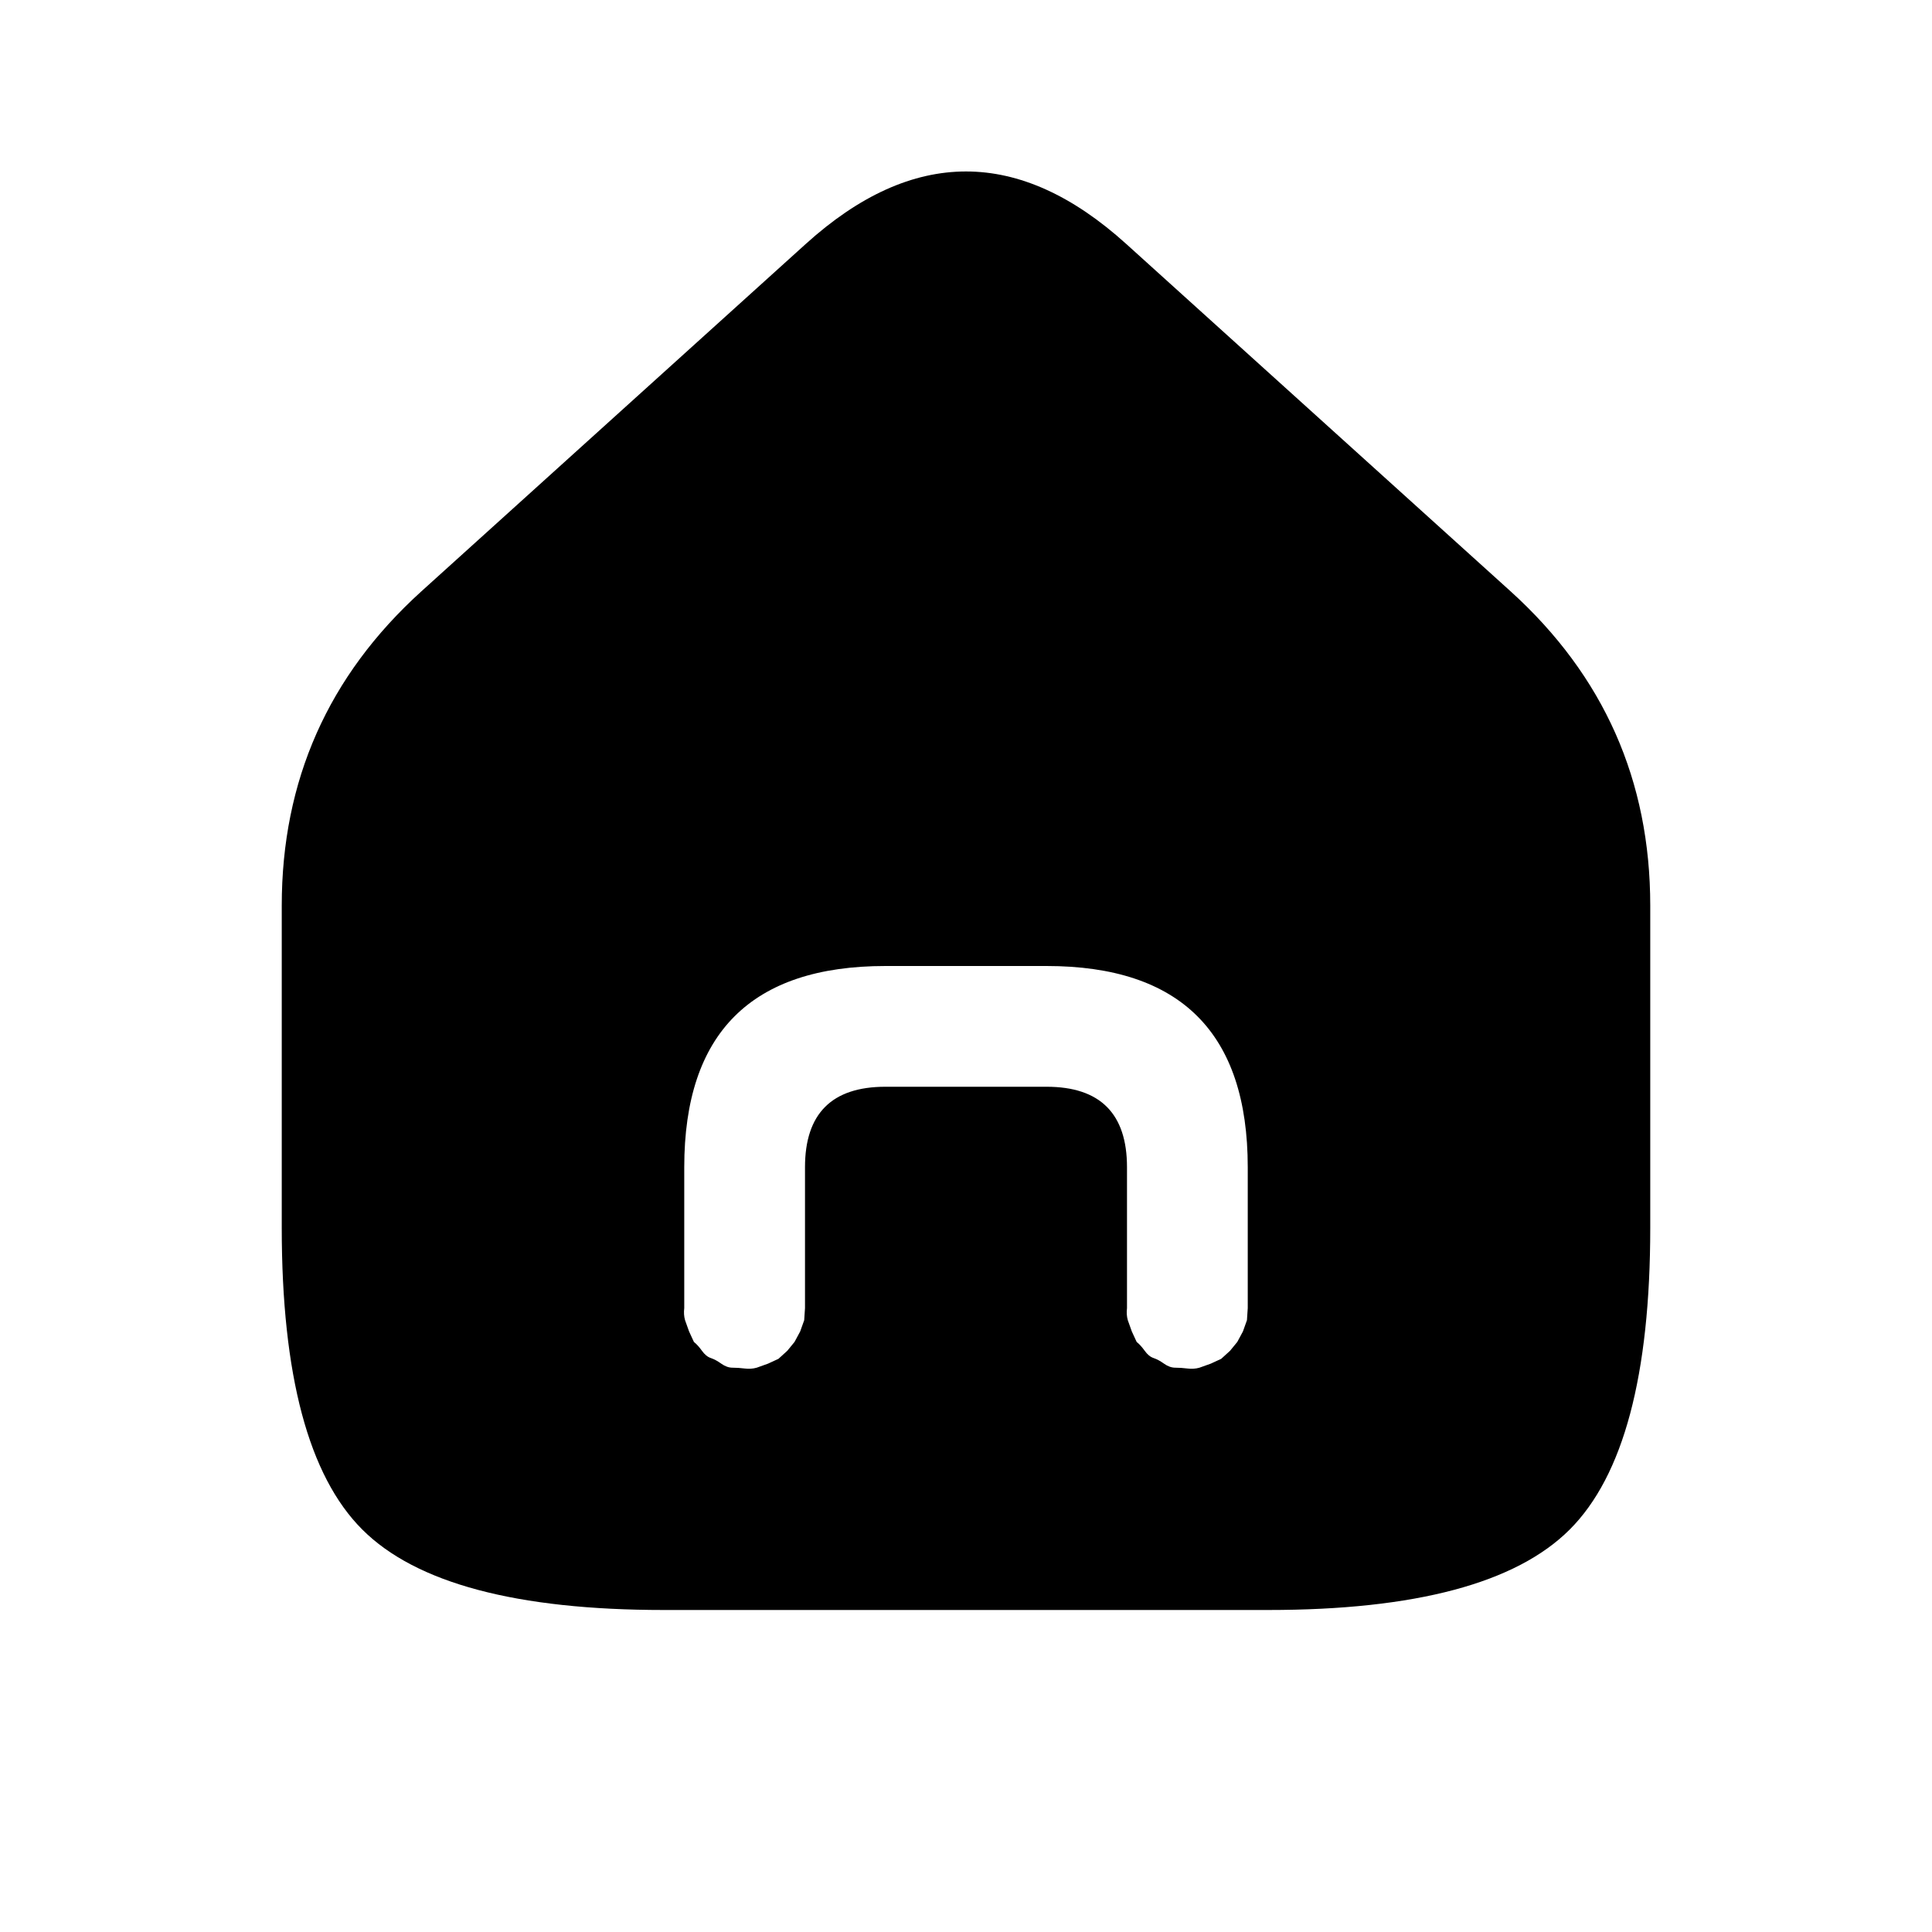
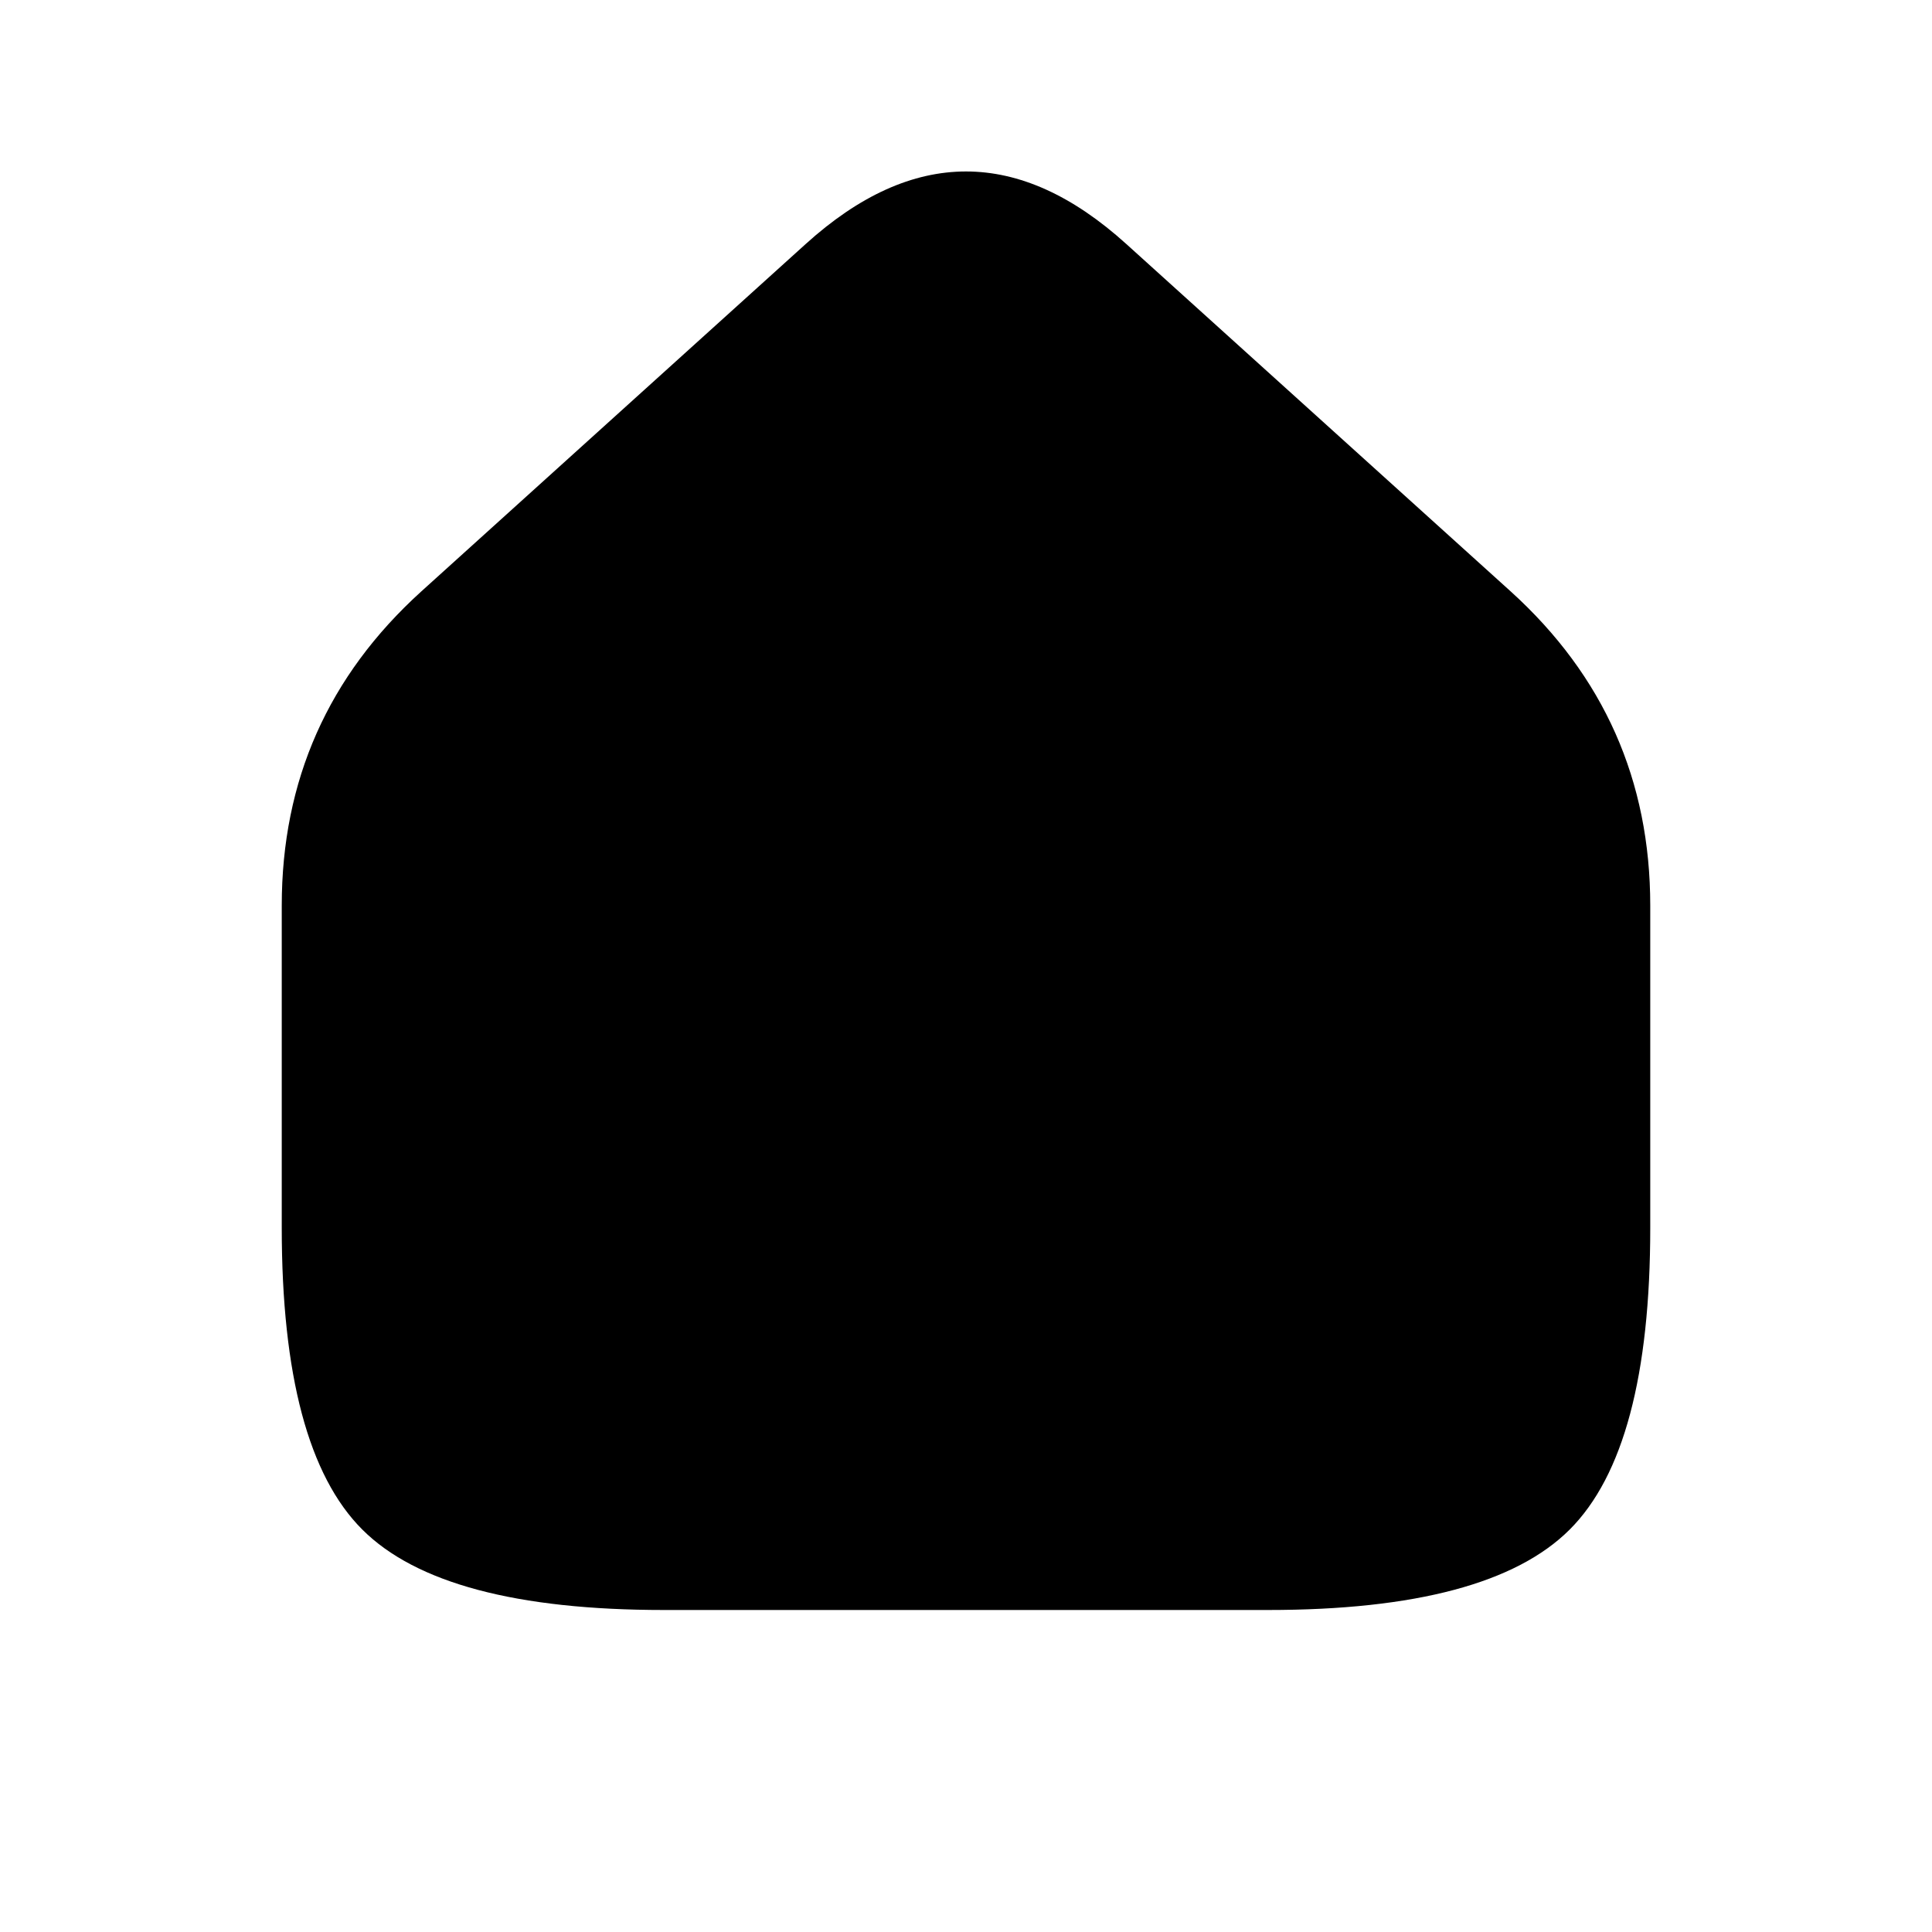
<svg xmlns="http://www.w3.org/2000/svg" width="24" height="24" viewBox="0 0 24 24" fill="currentColor">
-   <path fill-rule="evenodd" d="M3.5 15.25v-4q0-2.33 1.73-3.9l4.78-4.32q1.99-1.8 3.98 0l4.78 4.32q1.73 1.57 1.73 3.9v4q0 2.75-1 3.75t-3.75 1h-7.5Q5.5 20 4.5 19t-1-3.75m5 1V14.5Q8.5 12 11 12h2q2.5 0 2.5 2.5v1.75l-.01.15-.05.14-.07.13-.09.11-.11.1-.13.06-.14.05q-.07.02-.15.01t-.15-.01-.14-.05-.13-.07-.11-.09-.1-.11l-.06-.13-.05-.14q-.02-.07-.01-.15V14.5q0-1-1-1h-2q-1 0-1 1v1.75l-.01.15-.05.14-.07.13-.09.11-.11.1-.13.06-.14.05q-.07.02-.15.01t-.15-.01-.14-.05-.13-.07-.11-.09-.1-.11l-.06-.13-.05-.14q-.02-.07-.01-.15" />
+   <path d="M3.5 15.25v-4q0-2.33 1.73-3.9l4.78-4.32q1.99-1.8 3.98 0l4.78 4.32q1.73 1.57 1.73 3.9v4q0 2.75-1 3.75t-3.75 1h-7.5Q5.5 20 4.5 19t-1-3.75m5 1V14.5Q8.5 12 11 12h2q2.5 0 2.5 2.5v1.75l-.01.15-.05.14-.07.13-.09.11-.11.1-.13.06-.14.05q-.07.02-.15.01t-.15-.01-.14-.05-.13-.07-.11-.09-.1-.11l-.06-.13-.05-.14q-.02-.07-.01-.15V14.5q0-1-1-1h-2q-1 0-1 1v1.75l-.01.15-.05.14-.07.13-.09.11-.11.1-.13.06-.14.05q-.07.02-.15.01t-.15-.01-.14-.05-.13-.07-.11-.09-.1-.11l-.06-.13-.05-.14q-.02-.07-.01-.15" />
</svg>
